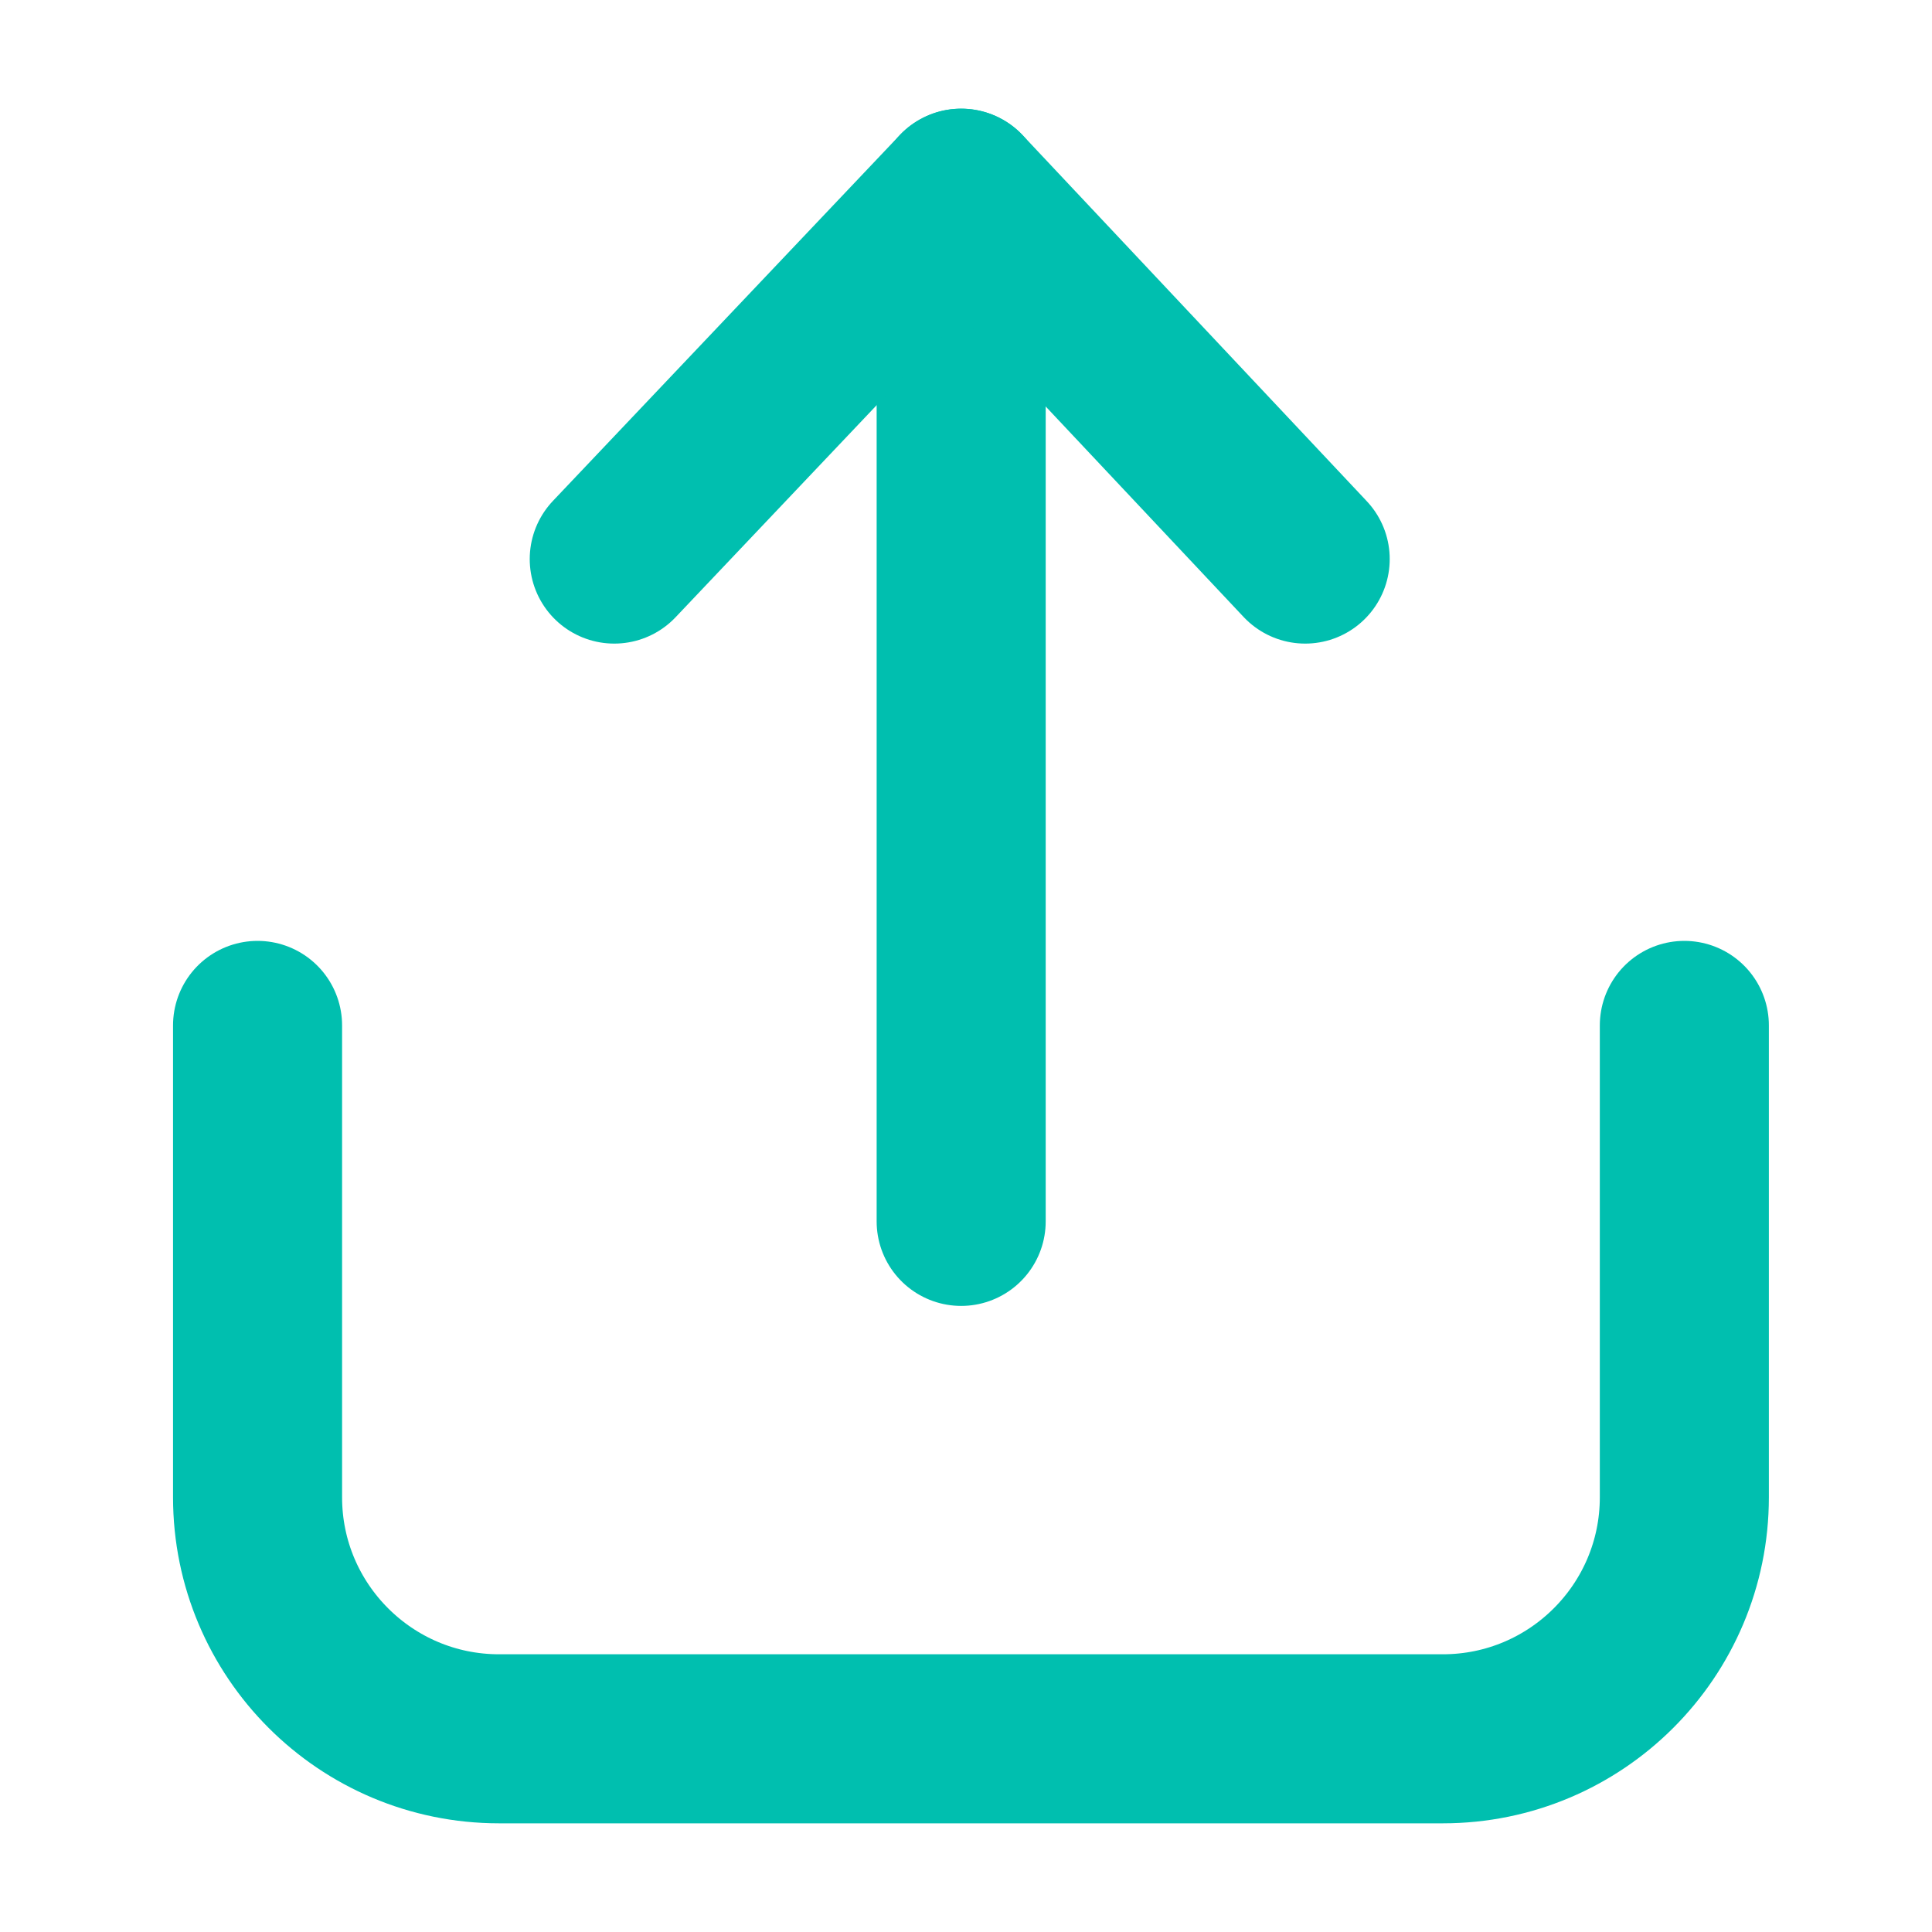
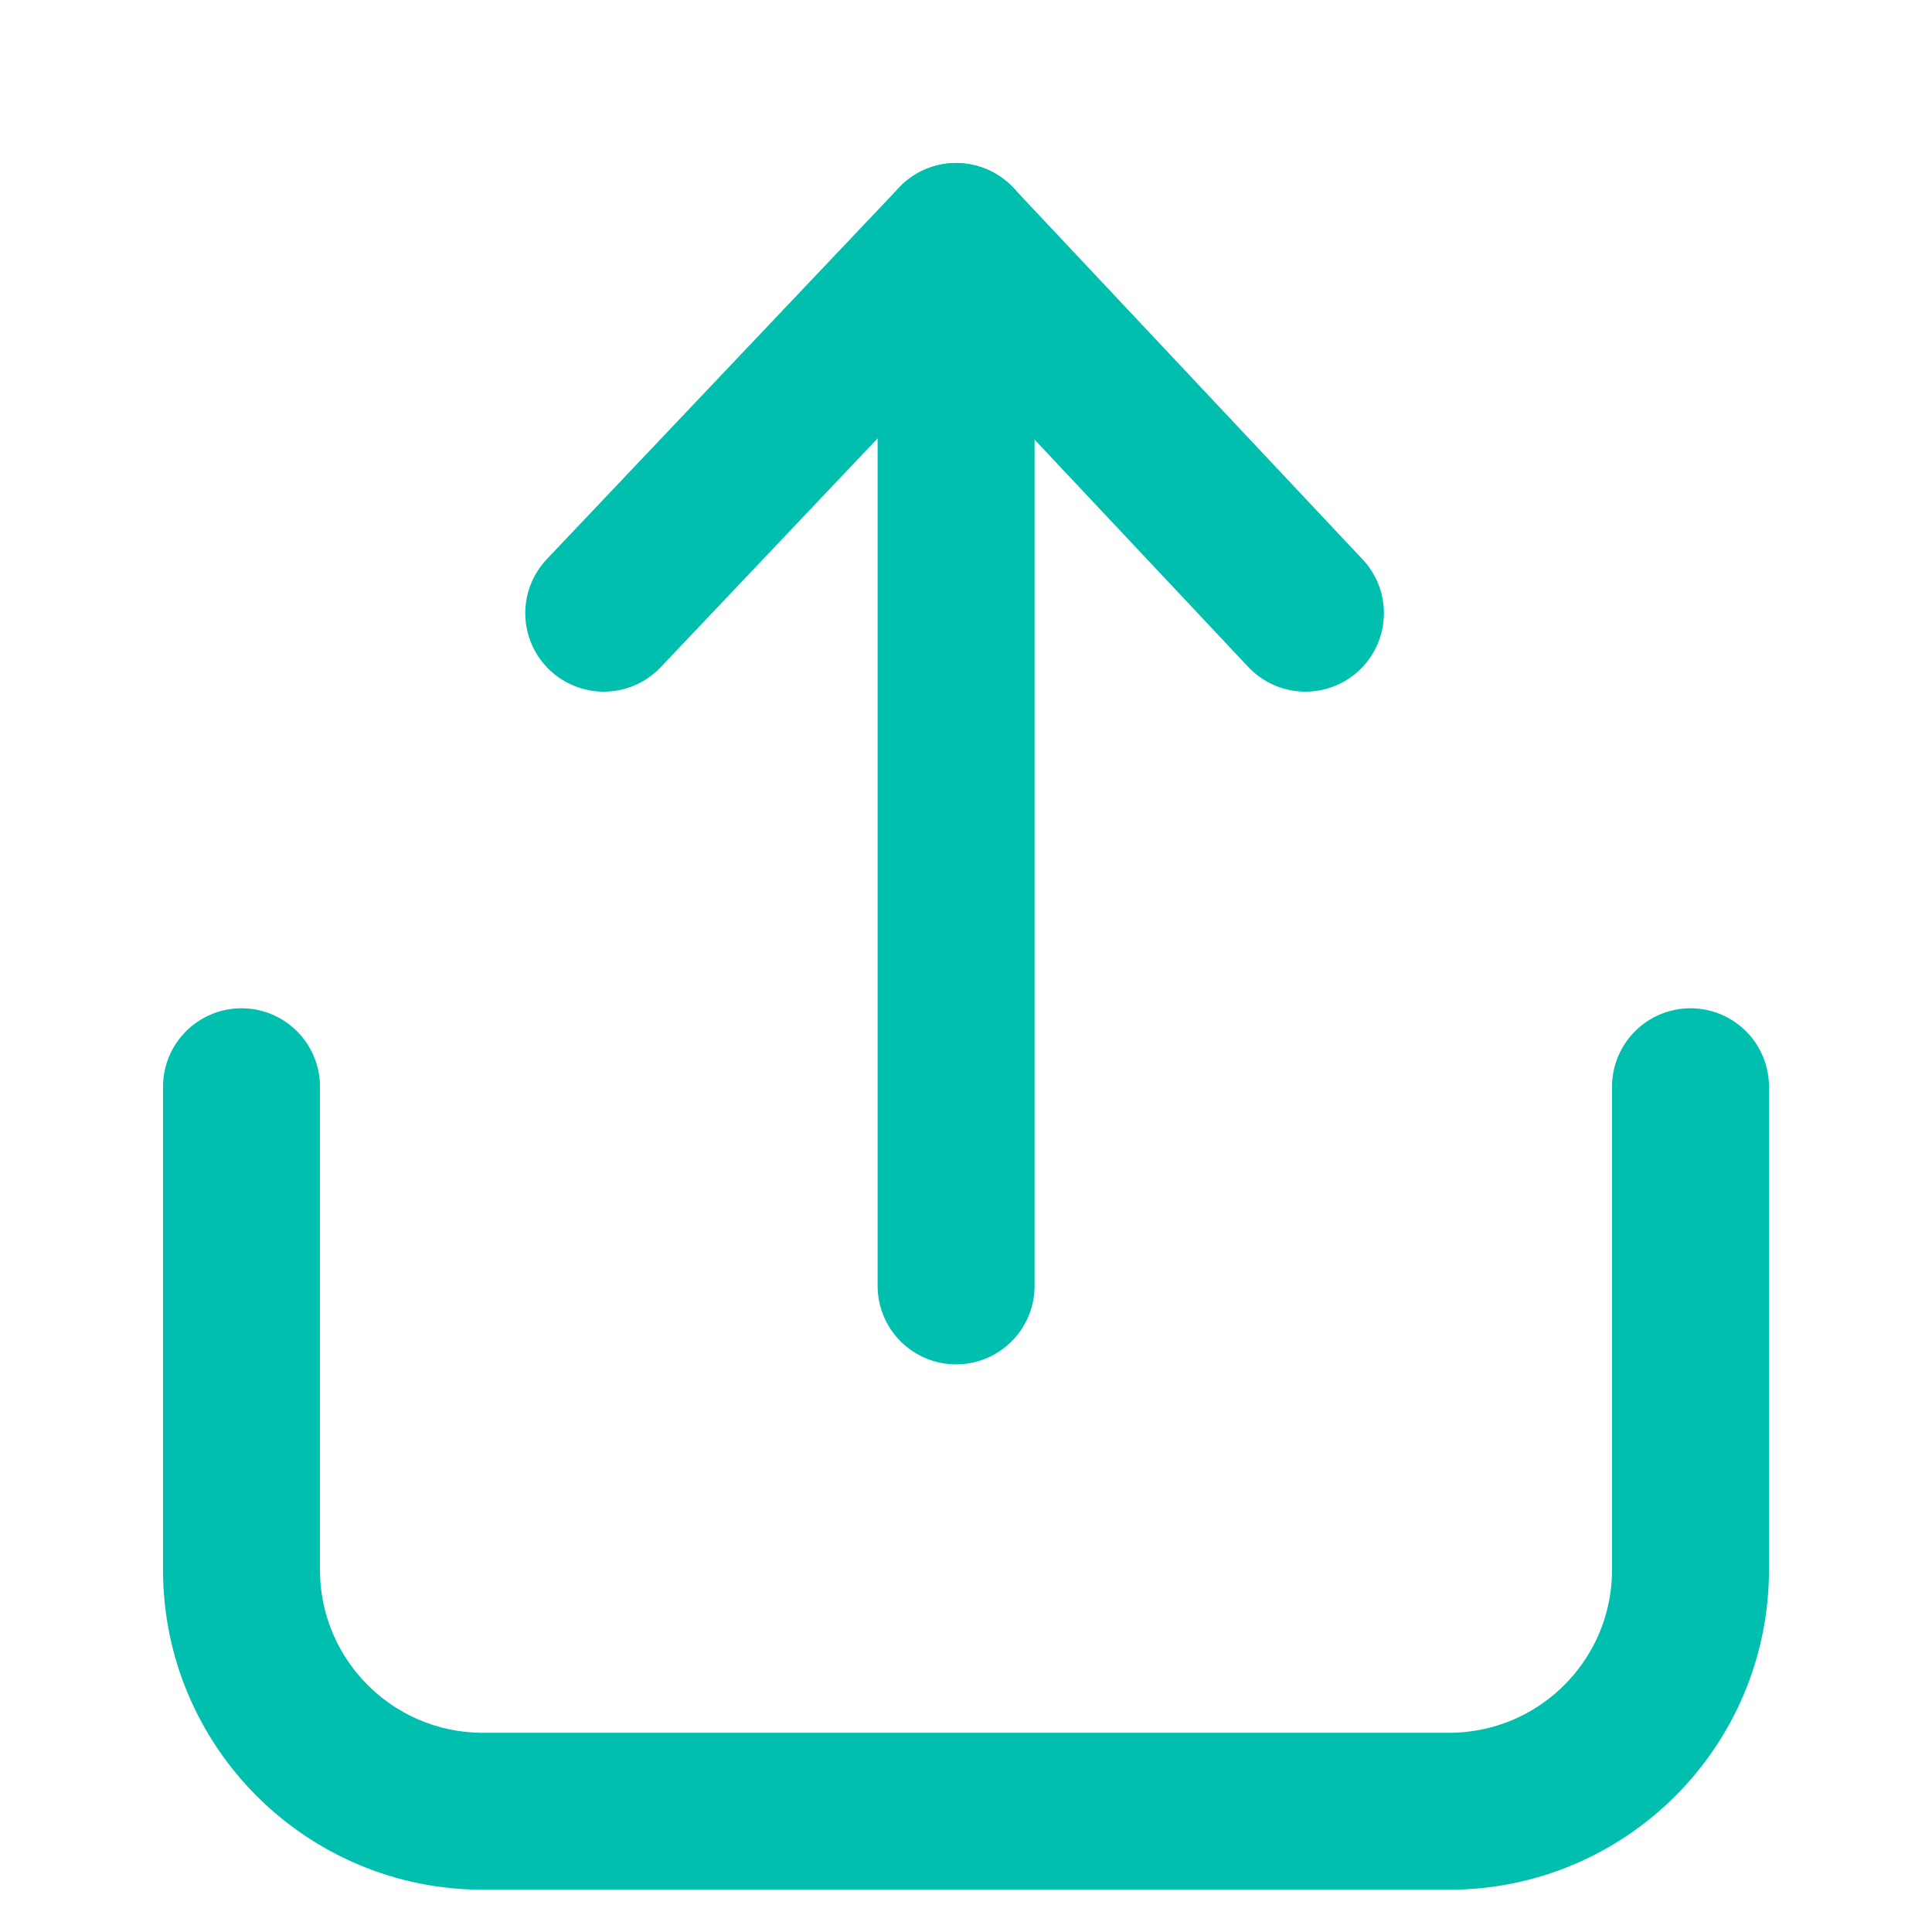
<svg xmlns="http://www.w3.org/2000/svg" width="16" height="16" viewBox="0 0 16 16" fill="none">
-   <path d="M2.133 8.492V12.4C2.133 13.504 3.029 14.4 4.133 14.4H11.949C13.053 14.4 13.949 13.504 13.949 12.4V8.492" stroke="#00BFAF" stroke-width="1.4" stroke-linecap="round" />
-   <path d="M7.96 10.115V1.6" stroke="#00BFAF" stroke-width="1.4" stroke-linecap="round" />
-   <path d="M5.087 4.63L7.96 1.6L10.809 4.63" stroke="#00BFAF" stroke-width="1.4" stroke-linecap="round" stroke-linejoin="round" />
+   <path d="M2 9V13C2 14.105 2.895 15 4 15H12C13.105 15 14 14.105 14 13V9" stroke="#00BFAF" stroke-width="1.3" stroke-linecap="round" />
+   <path d="M7.918 10.649V2" stroke="#00BFAF" stroke-width="1.3" stroke-linecap="round" />
+   <path d="M5 5.078L7.918 2L10.811 5.078" stroke="#00BFAF" stroke-width="1.3" stroke-linecap="round" stroke-linejoin="round" />
</svg>
